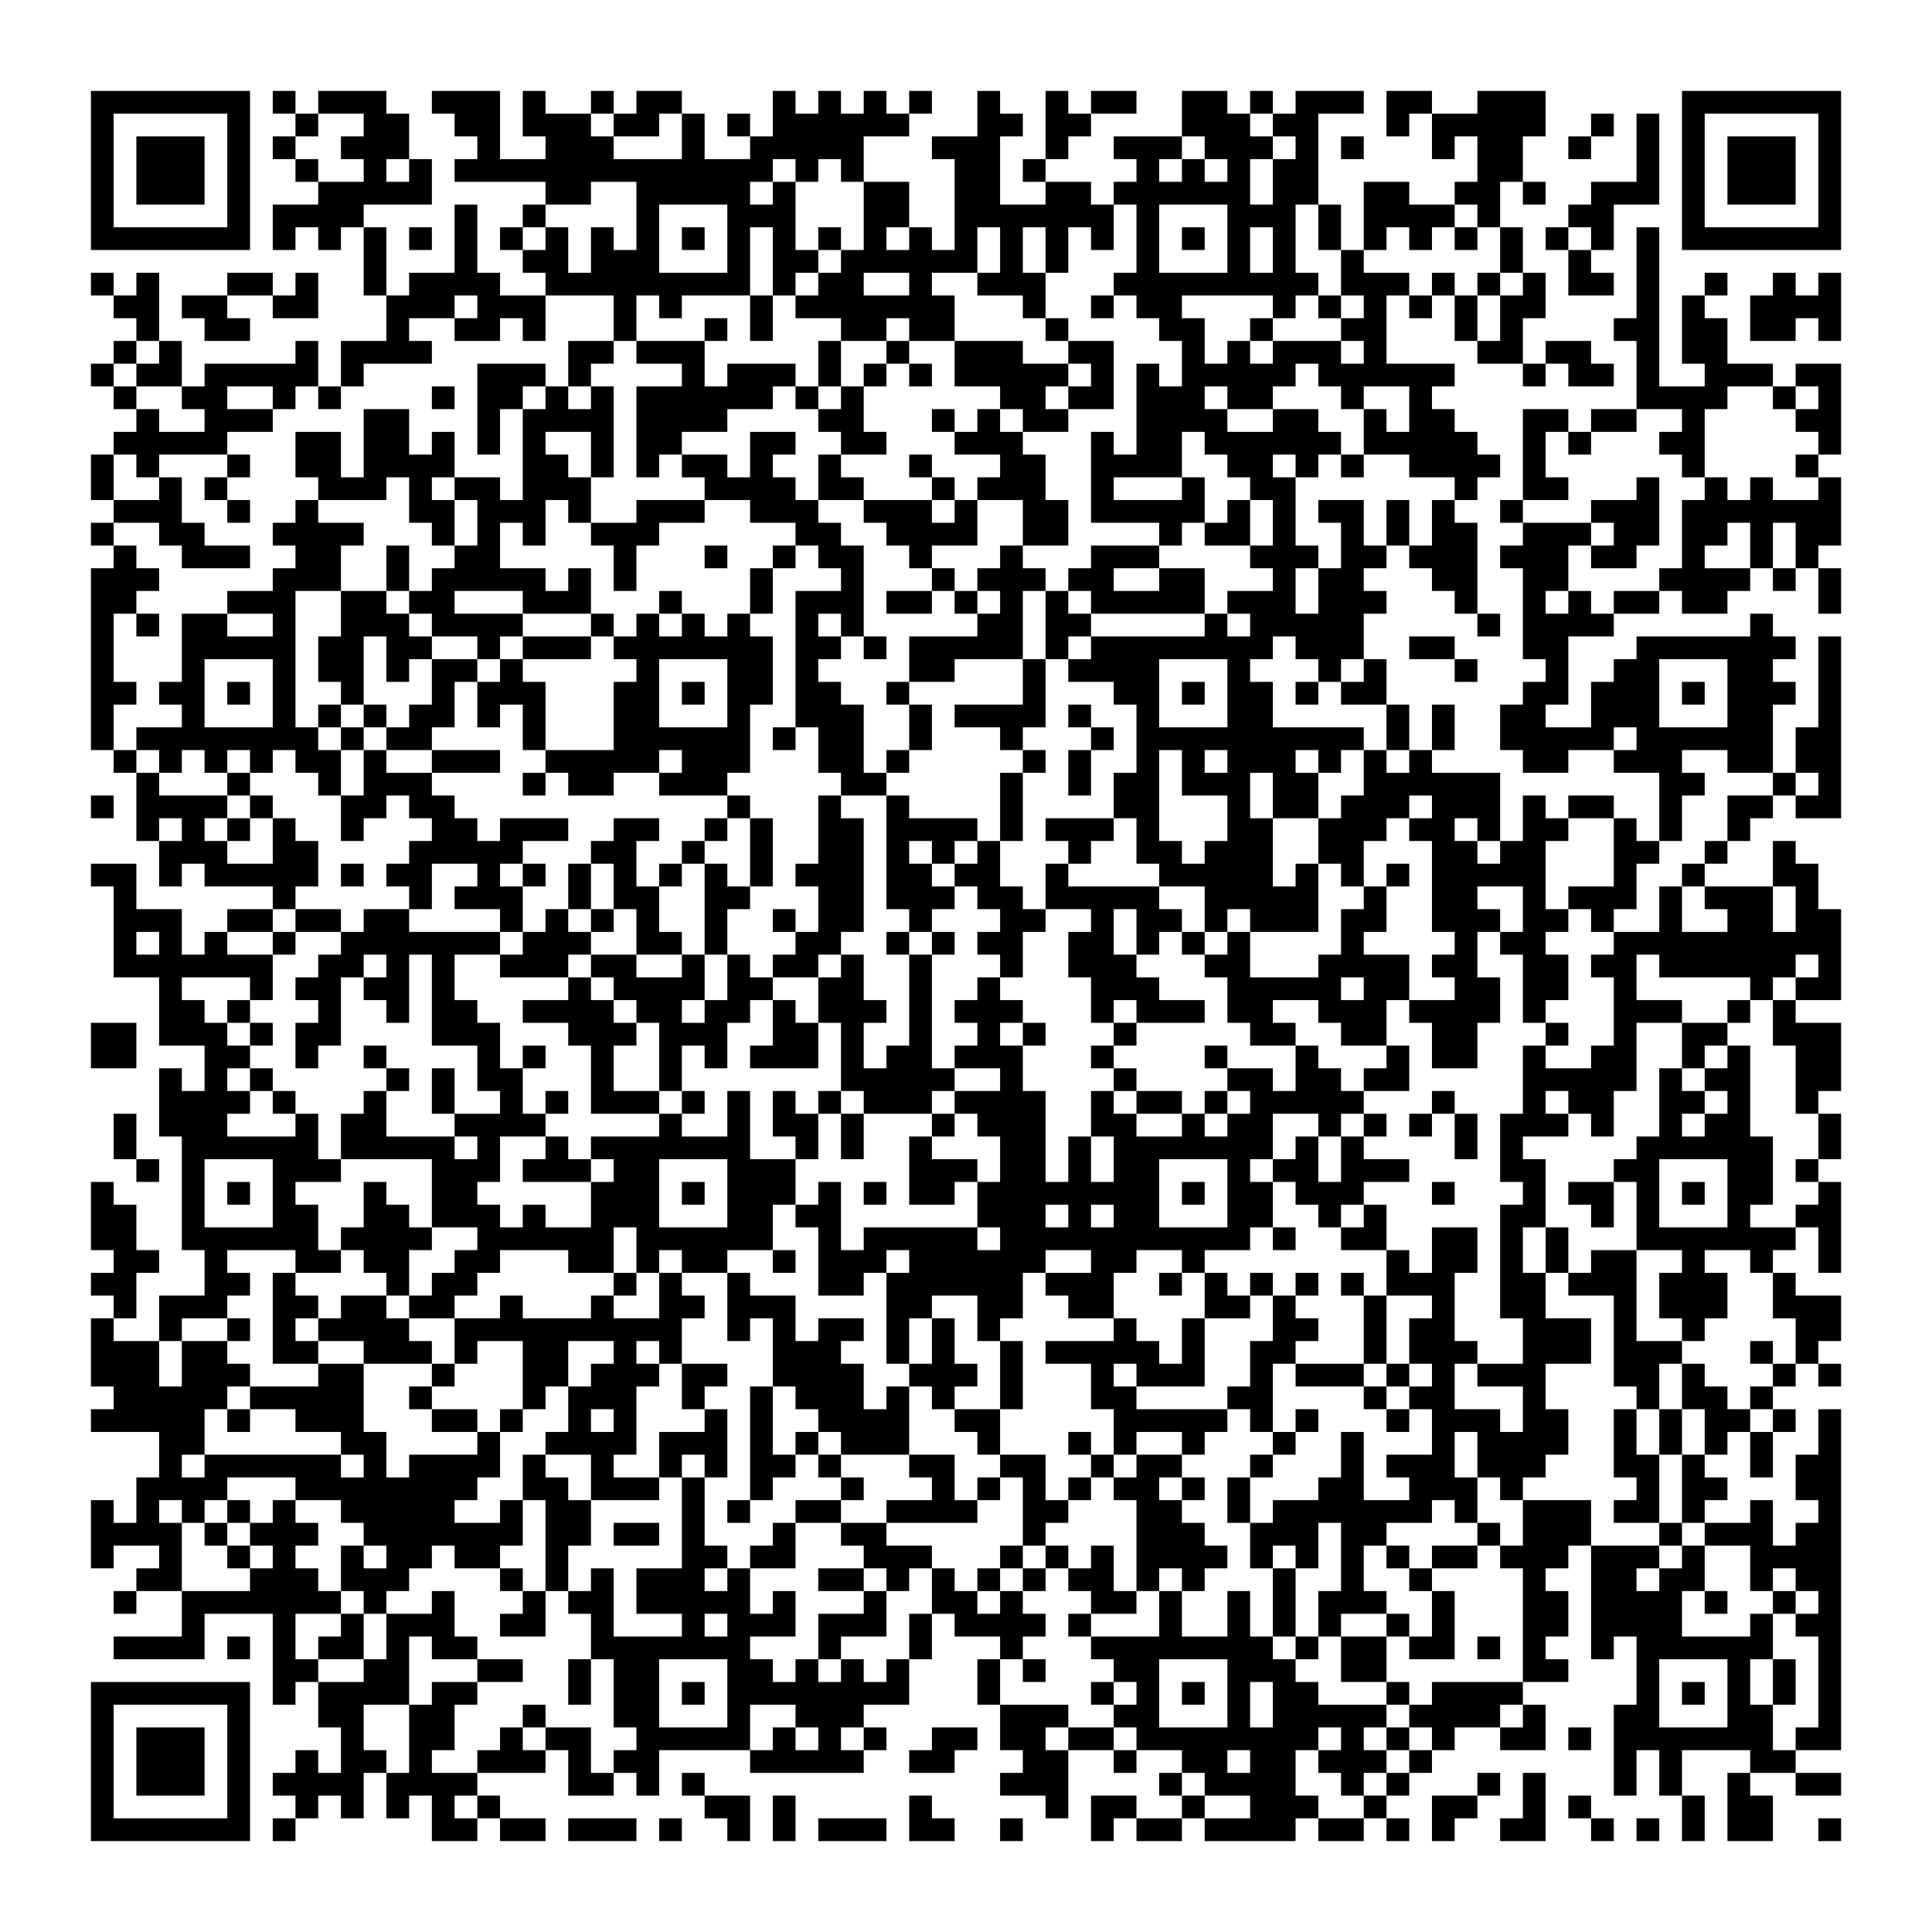
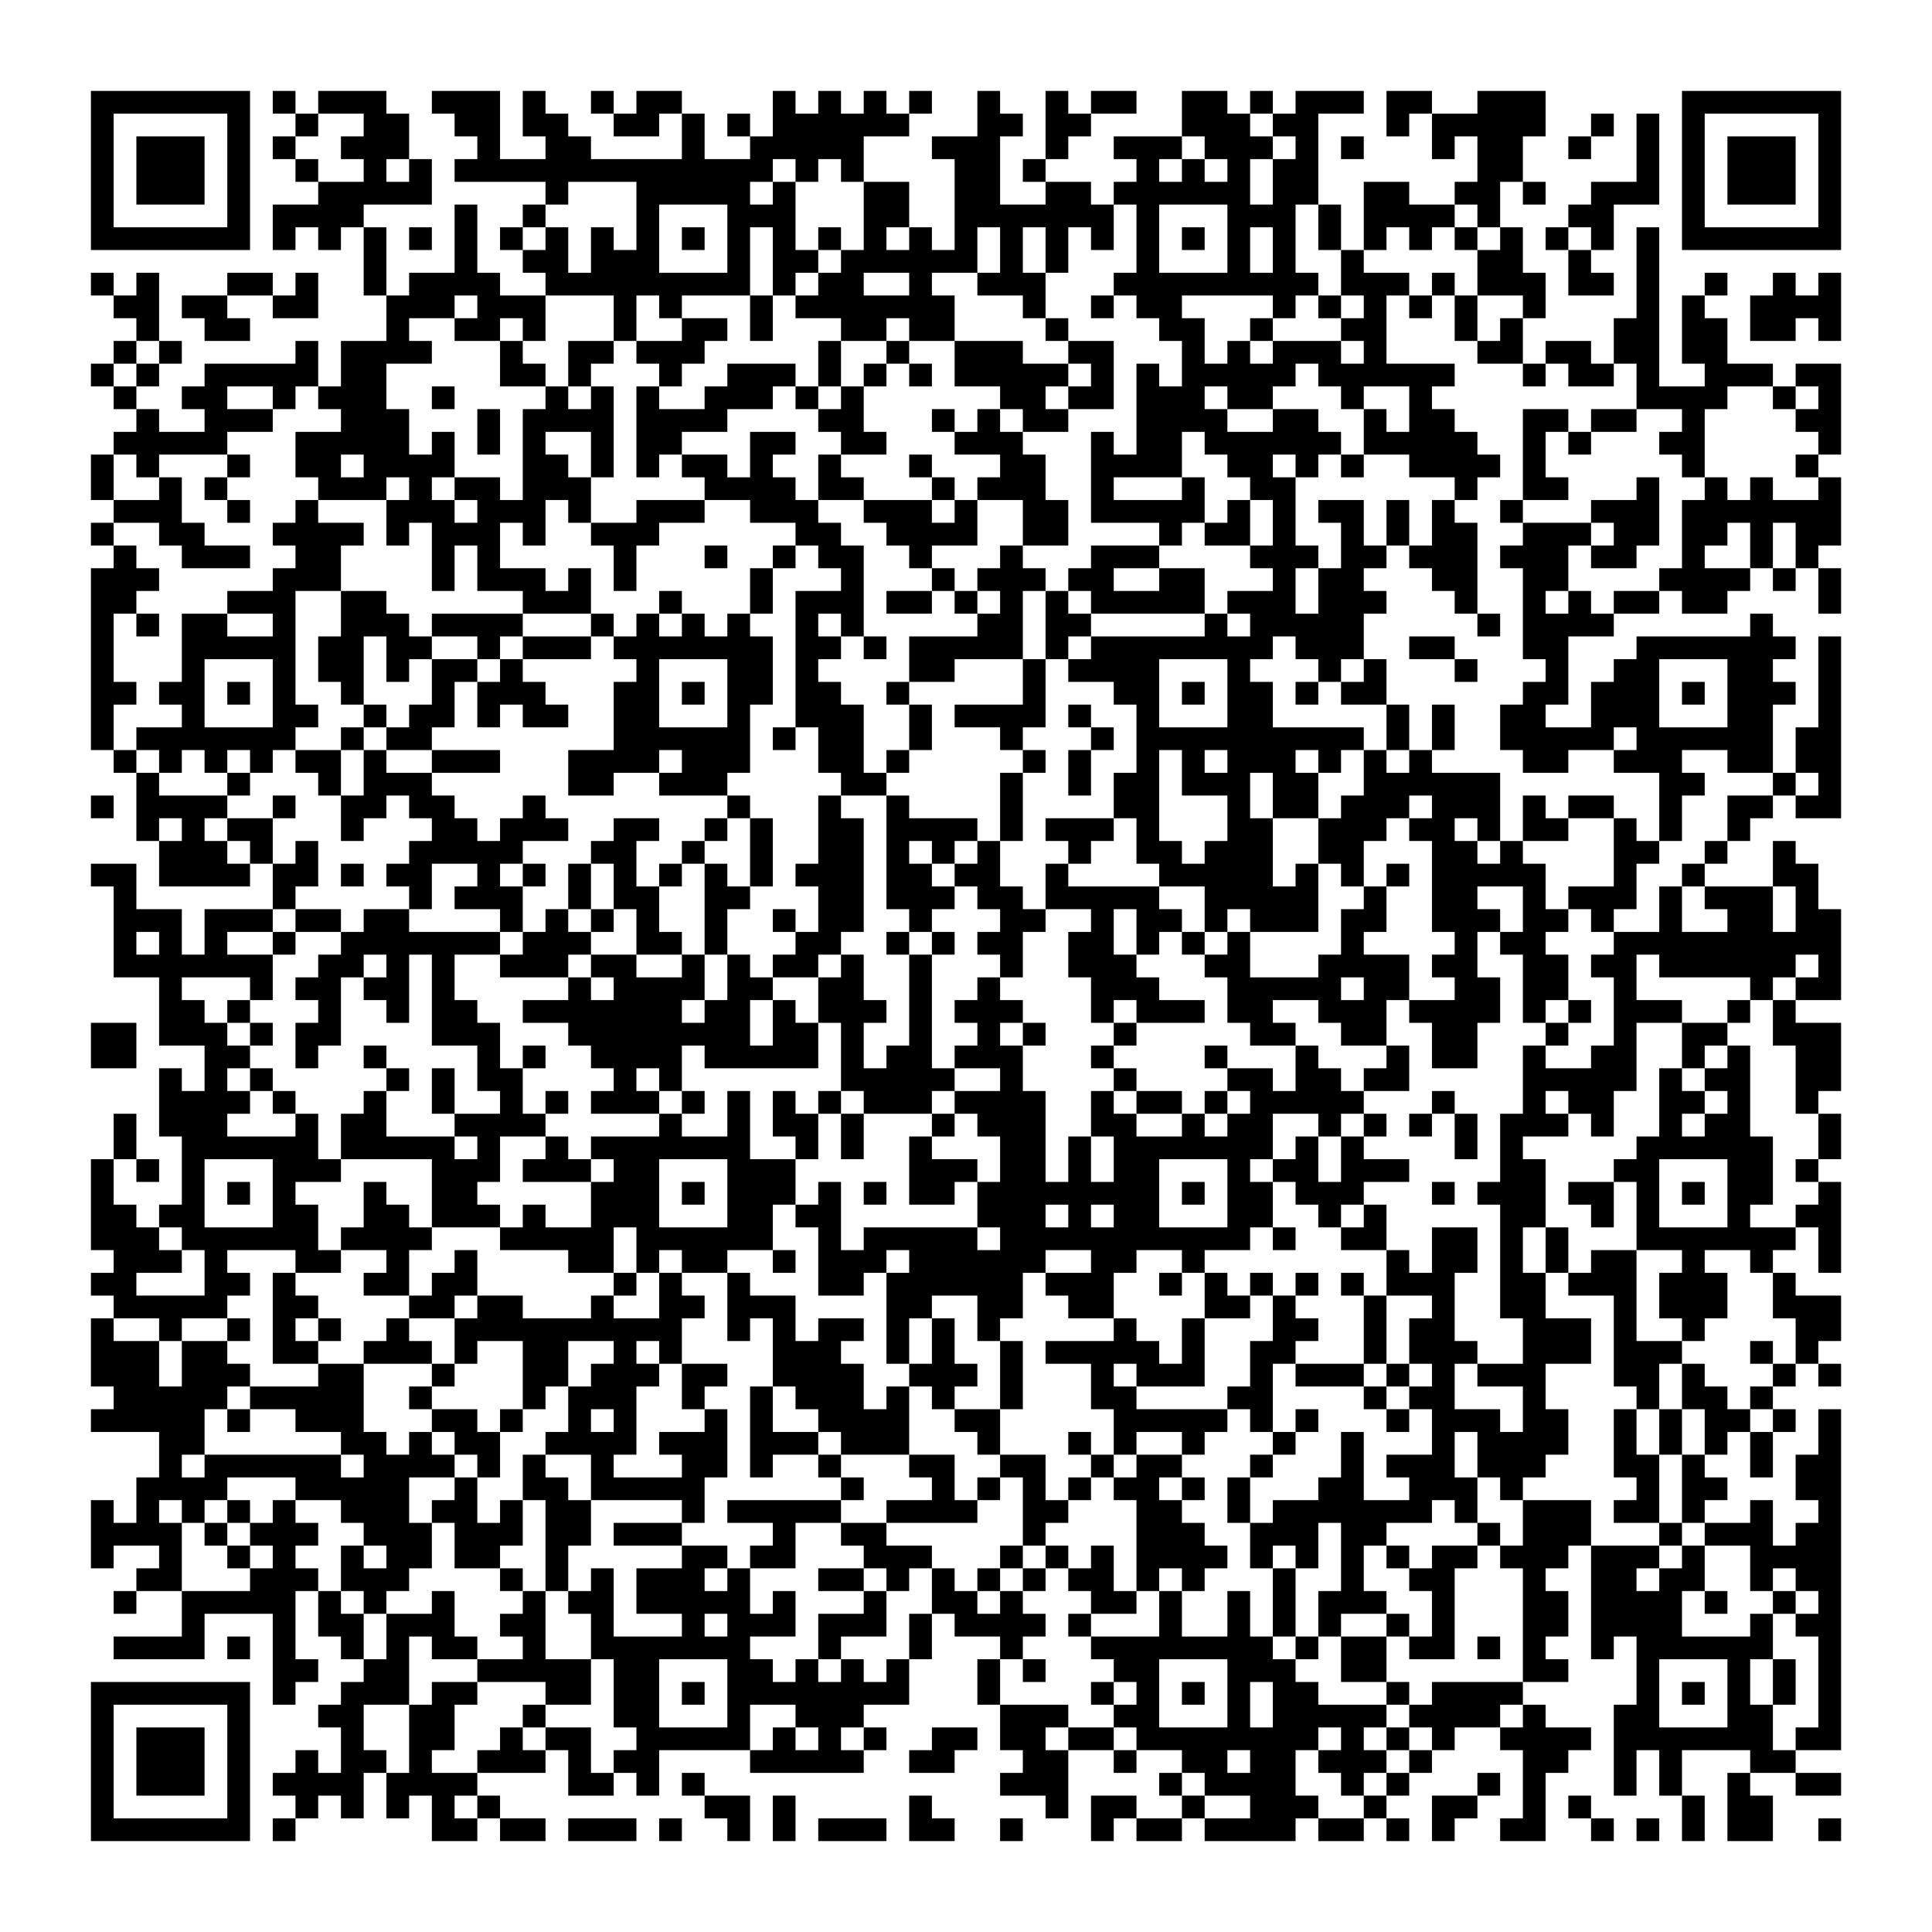
<svg xmlns="http://www.w3.org/2000/svg" width="850" height="850" class="segno">
  <g transform="scale(10)">
    <path fill="#fff" d="M0 0h85v85h-85z" />
-     <path class="qrline" stroke="#000" d="M4 4.5h7m1 0h1m1 0h3m2 0h3m1 0h1m2 0h1m1 0h2m4 0h1m1 0h1m1 0h1m1 0h1m2 0h1m2 0h1m1 0h2m2 0h2m1 0h1m1 0h3m1 0h2m2 0h3m6 0h7m-77 1h1m5 0h1m2 0h1m2 0h2m2 0h2m1 0h3m1 0h2m1 0h1m1 0h1m1 0h6m3 0h2m1 0h2m4 0h3m1 0h2m3 0h1m1 0h5m2 0h1m1 0h1m1 0h1m5 0h1m-77 1h1m1 0h3m1 0h1m1 0h1m2 0h3m3 0h1m2 0h3m3 0h1m2 0h5m3 0h3m2 0h1m2 0h3m1 0h3m1 0h1m1 0h1m3 0h1m1 0h2m2 0h1m2 0h1m1 0h1m1 0h3m1 0h1m-77 1h1m1 0h3m1 0h1m2 0h1m2 0h1m1 0h1m1 0h14m1 0h1m1 0h1m4 0h2m1 0h1m4 0h1m1 0h1m1 0h1m1 0h2m7 0h2m5 0h1m1 0h1m1 0h3m1 0h1m-77 1h1m1 0h3m1 0h1m3 0h5m5 0h2m2 0h5m1 0h1m3 0h2m2 0h2m2 0h2m1 0h6m1 0h2m2 0h2m2 0h2m1 0h1m2 0h3m1 0h1m1 0h3m1 0h1m-77 1h1m5 0h1m1 0h4m4 0h1m2 0h1m4 0h1m3 0h3m3 0h2m2 0h7m1 0h1m3 0h3m1 0h1m1 0h4m1 0h1m3 0h2m3 0h1m5 0h1m-77 1h7m1 0h1m1 0h1m1 0h1m1 0h1m1 0h1m1 0h1m1 0h1m1 0h1m1 0h1m1 0h1m1 0h1m1 0h1m1 0h1m1 0h1m1 0h1m1 0h1m1 0h1m1 0h1m1 0h1m1 0h1m1 0h1m1 0h1m1 0h1m1 0h1m1 0h1m1 0h1m1 0h1m1 0h1m1 0h1m1 0h1m1 0h1m1 0h7m-65 1h1m3 0h1m2 0h2m1 0h3m3 0h1m1 0h2m1 0h6m1 0h1m1 0h1m3 0h1m3 0h1m1 0h1m2 0h1m6 0h1m2 0h1m2 0h1m-69 1h1m1 0h1m3 0h2m1 0h1m2 0h1m1 0h4m2 0h9m1 0h1m1 0h2m2 0h1m2 0h3m3 0h9m1 0h3m1 0h1m1 0h1m1 0h1m1 0h2m1 0h1m2 0h1m2 0h1m1 0h1m-76 1h2m1 0h2m2 0h2m3 0h3m1 0h3m3 0h1m1 0h1m3 0h1m1 0h7m3 0h1m2 0h1m1 0h2m4 0h1m1 0h1m1 0h1m1 0h1m1 0h1m1 0h2m4 0h1m1 0h1m2 0h4m-75 1h1m2 0h2m6 0h1m2 0h2m1 0h1m3 0h1m3 0h1m1 0h1m3 0h2m1 0h2m4 0h1m4 0h2m2 0h1m3 0h2m3 0h1m1 0h1m4 0h2m1 0h2m1 0h2m1 0h1m-76 1h1m1 0h1m5 0h1m1 0h4m6 0h2m1 0h3m5 0h1m2 0h1m2 0h3m2 0h2m3 0h1m1 0h1m1 0h3m1 0h1m4 0h2m1 0h2m2 0h1m1 0h2m-72 1h1m1 0h2m1 0h5m1 0h1m5 0h3m1 0h1m4 0h1m1 0h3m1 0h1m1 0h1m1 0h1m1 0h5m1 0h1m1 0h1m1 0h5m1 0h6m3 0h1m1 0h2m1 0h1m2 0h3m1 0h2m-76 1h1m2 0h2m2 0h1m1 0h1m4 0h1m1 0h2m1 0h1m1 0h1m1 0h6m1 0h1m1 0h1m6 0h2m1 0h2m1 0h3m1 0h2m3 0h1m2 0h1m9 0h4m2 0h1m1 0h1m-75 1h1m2 0h3m4 0h2m3 0h1m1 0h4m1 0h4m4 0h2m3 0h1m1 0h1m1 0h2m3 0h4m2 0h2m2 0h1m1 0h2m3 0h2m1 0h2m2 0h1m4 0h2m-76 1h5m3 0h2m1 0h2m1 0h1m1 0h1m1 0h1m2 0h1m1 0h2m3 0h2m2 0h2m3 0h3m3 0h1m1 0h2m1 0h6m1 0h5m2 0h1m1 0h1m3 0h2m5 0h1m-77 1h1m1 0h1m3 0h1m2 0h2m1 0h4m3 0h2m1 0h1m1 0h1m1 0h2m1 0h1m2 0h1m3 0h1m3 0h2m2 0h4m2 0h2m1 0h1m1 0h1m2 0h4m1 0h1m6 0h1m4 0h1m-76 1h1m2 0h1m1 0h1m4 0h3m1 0h1m1 0h2m1 0h3m5 0h4m1 0h2m3 0h1m1 0h3m2 0h1m3 0h1m2 0h2m7 0h1m2 0h2m3 0h1m2 0h1m1 0h1m2 0h1m-76 1h3m2 0h1m2 0h1m4 0h2m1 0h3m1 0h1m2 0h3m2 0h3m2 0h3m1 0h1m2 0h2m1 0h5m1 0h1m1 0h1m1 0h2m1 0h1m1 0h1m2 0h1m3 0h3m1 0h7m-77 1h1m2 0h2m3 0h4m3 0h1m1 0h1m1 0h1m2 0h3m6 0h2m2 0h4m2 0h2m4 0h1m1 0h2m1 0h1m2 0h1m1 0h1m1 0h2m2 0h3m1 0h2m1 0h2m1 0h1m1 0h2m-76 1h1m2 0h3m2 0h2m2 0h1m2 0h2m5 0h1m3 0h1m2 0h1m1 0h2m2 0h1m3 0h1m3 0h3m4 0h3m1 0h2m1 0h3m1 0h3m1 0h2m2 0h1m2 0h1m1 0h1m-76 1h3m5 0h3m2 0h1m1 0h5m1 0h1m1 0h1m5 0h1m3 0h1m3 0h1m1 0h3m1 0h2m2 0h2m3 0h1m1 0h2m3 0h2m2 0h2m4 0h4m1 0h1m1 0h1m-77 1h2m4 0h3m2 0h2m1 0h2m3 0h3m3 0h1m3 0h1m1 0h3m1 0h2m1 0h1m1 0h1m1 0h1m1 0h5m1 0h3m1 0h3m3 0h1m2 0h1m1 0h1m1 0h2m1 0h2m4 0h1m-77 1h1m1 0h1m1 0h2m2 0h1m2 0h3m1 0h4m3 0h1m1 0h1m1 0h1m1 0h1m2 0h1m1 0h1m5 0h2m1 0h2m5 0h1m1 0h5m5 0h1m1 0h4m6 0h1m-74 1h1m3 0h5m1 0h2m1 0h2m2 0h1m1 0h3m1 0h7m1 0h2m1 0h1m1 0h5m1 0h1m1 0h8m1 0h3m2 0h2m3 0h2m3 0h7m1 0h1m-77 1h1m3 0h1m3 0h1m1 0h2m1 0h1m1 0h2m1 0h1m5 0h1m3 0h2m1 0h1m4 0h2m3 0h1m1 0h4m3 0h1m3 0h1m1 0h1m3 0h1m3 0h1m2 0h2m3 0h2m2 0h1m-77 1h2m1 0h2m1 0h1m1 0h1m2 0h1m3 0h1m1 0h3m3 0h2m1 0h1m1 0h2m1 0h2m2 0h1m5 0h1m3 0h2m1 0h1m1 0h2m1 0h1m1 0h2m6 0h2m1 0h3m1 0h1m1 0h3m1 0h1m-77 1h1m3 0h1m3 0h1m1 0h1m1 0h1m1 0h2m1 0h1m1 0h1m3 0h2m3 0h1m2 0h3m2 0h1m1 0h4m1 0h1m2 0h1m3 0h2m5 0h1m1 0h1m2 0h2m2 0h3m3 0h2m2 0h1m-77 1h1m1 0h8m1 0h1m1 0h2m4 0h1m3 0h6m1 0h1m1 0h2m2 0h1m3 0h1m3 0h1m1 0h10m1 0h1m1 0h1m2 0h5m1 0h6m1 0h2m-76 1h1m1 0h1m1 0h1m1 0h1m1 0h2m1 0h1m2 0h3m2 0h5m1 0h3m3 0h2m1 0h1m5 0h1m1 0h1m2 0h1m1 0h1m1 0h3m1 0h1m1 0h1m1 0h1m4 0h2m2 0h3m2 0h2m1 0h2m-75 1h1m3 0h1m3 0h1m1 0h3m4 0h1m1 0h2m2 0h3m5 0h2m5 0h1m2 0h1m1 0h2m1 0h3m1 0h2m2 0h6m7 0h2m3 0h1m1 0h1m-77 1h1m1 0h4m1 0h1m3 0h2m1 0h2m12 0h1m3 0h1m2 0h1m4 0h1m4 0h2m3 0h1m1 0h2m1 0h3m1 0h3m1 0h1m1 0h2m2 0h1m2 0h2m1 0h2m-75 1h1m1 0h1m1 0h1m1 0h1m2 0h1m3 0h2m1 0h3m2 0h2m2 0h1m1 0h1m2 0h2m1 0h4m1 0h1m1 0h3m1 0h1m3 0h2m2 0h3m1 0h2m1 0h1m1 0h2m2 0h1m1 0h1m2 0h1m-70 1h3m2 0h2m4 0h5m3 0h2m2 0h1m2 0h1m2 0h2m1 0h1m1 0h1m1 0h1m3 0h1m2 0h2m1 0h3m2 0h2m3 0h2m1 0h2m3 0h2m2 0h1m2 0h1m-75 1h2m1 0h1m1 0h5m1 0h1m1 0h2m2 0h1m1 0h1m1 0h1m1 0h1m1 0h1m1 0h1m1 0h1m1 0h3m1 0h2m1 0h2m2 0h1m4 0h5m1 0h1m1 0h1m1 0h1m1 0h5m3 0h1m2 0h1m3 0h2m-75 1h1m6 0h1m5 0h1m1 0h3m2 0h1m1 0h2m2 0h2m3 0h2m1 0h3m1 0h2m1 0h5m2 0h5m2 0h1m2 0h2m2 0h1m1 0h3m1 0h1m1 0h3m1 0h1m-75 1h3m2 0h2m1 0h2m1 0h2m4 0h1m1 0h1m1 0h1m1 0h1m2 0h1m2 0h1m1 0h2m2 0h1m3 0h2m2 0h1m1 0h2m1 0h1m1 0h3m1 0h2m2 0h3m1 0h2m1 0h1m2 0h1m2 0h2m1 0h2m-76 1h1m1 0h1m1 0h1m2 0h1m2 0h7m1 0h3m2 0h2m1 0h1m3 0h2m2 0h1m1 0h1m1 0h2m2 0h2m1 0h1m1 0h1m1 0h1m4 0h1m4 0h1m1 0h2m3 0h10m-76 1h7m2 0h2m1 0h1m1 0h1m2 0h3m1 0h2m2 0h1m1 0h1m1 0h2m1 0h1m2 0h1m3 0h1m2 0h3m3 0h2m3 0h4m1 0h2m2 0h2m1 0h2m1 0h6m1 0h1m-74 1h1m3 0h1m1 0h2m1 0h2m1 0h1m5 0h1m1 0h4m1 0h2m2 0h2m2 0h1m2 0h1m4 0h3m3 0h5m1 0h2m2 0h2m1 0h2m2 0h1m5 0h1m1 0h2m-74 1h2m1 0h1m3 0h1m2 0h1m1 0h2m2 0h4m1 0h2m1 0h2m1 0h1m1 0h3m1 0h1m1 0h3m3 0h1m1 0h3m1 0h2m2 0h3m1 0h4m1 0h1m3 0h3m2 0h1m1 0h1m-75 1h2m1 0h3m1 0h1m1 0h2m4 0h3m3 0h3m1 0h3m2 0h2m1 0h1m2 0h1m2 0h1m1 0h1m3 0h1m5 0h2m2 0h2m2 0h2m3 0h1m2 0h1m2 0h2m2 0h3m-77 1h2m3 0h2m2 0h1m2 0h1m4 0h1m1 0h1m2 0h1m2 0h1m1 0h1m1 0h3m1 0h1m1 0h2m1 0h3m3 0h1m4 0h1m3 0h1m3 0h1m1 0h2m2 0h1m2 0h2m2 0h1m1 0h1m2 0h2m-74 1h1m1 0h1m1 0h1m5 0h1m1 0h1m1 0h2m3 0h1m2 0h1m7 0h5m2 0h1m4 0h1m4 0h2m1 0h2m1 0h2m5 0h5m1 0h1m1 0h2m2 0h2m-74 1h4m1 0h1m3 0h1m2 0h1m2 0h1m1 0h1m1 0h3m1 0h1m1 0h1m1 0h1m1 0h1m1 0h3m1 0h4m2 0h1m1 0h2m1 0h1m1 0h5m3 0h1m3 0h1m1 0h2m2 0h2m1 0h1m2 0h1m-75 1h1m1 0h3m3 0h1m1 0h2m3 0h4m5 0h1m2 0h1m1 0h2m1 0h1m3 0h1m1 0h3m2 0h2m2 0h1m1 0h2m2 0h1m1 0h1m1 0h1m1 0h1m1 0h3m1 0h1m2 0h1m1 0h2m3 0h1m-76 1h1m2 0h6m1 0h5m1 0h1m2 0h1m1 0h7m2 0h1m1 0h1m2 0h1m3 0h2m1 0h1m1 0h7m1 0h1m1 0h1m4 0h1m1 0h1m5 0h6m2 0h1m-75 1h1m1 0h1m3 0h3m4 0h3m1 0h3m1 0h2m3 0h3m5 0h3m1 0h2m1 0h1m1 0h2m3 0h1m1 0h2m1 0h3m4 0h2m3 0h2m3 0h2m1 0h1m-76 1h1m3 0h1m1 0h1m1 0h1m3 0h1m2 0h2m5 0h3m1 0h1m1 0h3m1 0h1m1 0h1m1 0h2m1 0h8m1 0h1m1 0h2m1 0h3m3 0h1m3 0h1m1 0h2m1 0h1m1 0h1m1 0h2m2 0h1m-77 1h2m2 0h1m3 0h2m2 0h2m1 0h3m1 0h1m2 0h3m3 0h2m1 0h2m6 0h3m1 0h1m1 0h2m3 0h2m2 0h1m1 0h1m5 0h2m2 0h1m1 0h1m3 0h1m2 0h2m-77 1h2m2 0h6m1 0h4m2 0h6m1 0h6m2 0h1m1 0h5m1 0h11m1 0h1m2 0h2m2 0h2m1 0h1m1 0h1m3 0h7m1 0h1m-76 1h2m2 0h1m3 0h2m1 0h2m2 0h2m3 0h2m1 0h1m1 0h2m2 0h1m1 0h3m1 0h6m2 0h2m2 0h1m8 0h1m1 0h2m1 0h1m1 0h1m1 0h2m2 0h1m2 0h1m2 0h1m-77 1h2m3 0h2m1 0h1m4 0h1m1 0h2m6 0h1m1 0h1m2 0h1m3 0h2m1 0h6m1 0h3m2 0h1m1 0h1m1 0h1m1 0h1m1 0h1m1 0h3m2 0h2m1 0h3m1 0h3m2 0h1m-74 1h1m1 0h3m2 0h2m1 0h2m1 0h2m2 0h1m3 0h1m2 0h2m1 0h3m4 0h2m2 0h2m2 0h2m4 0h2m1 0h1m3 0h1m2 0h1m2 0h2m3 0h1m1 0h3m2 0h3m-77 1h1m2 0h1m2 0h1m1 0h1m1 0h4m2 0h10m2 0h1m1 0h1m1 0h2m1 0h1m1 0h1m1 0h1m5 0h1m2 0h1m3 0h2m2 0h1m1 0h2m3 0h3m1 0h1m2 0h1m4 0h2m-77 1h3m1 0h2m2 0h2m2 0h3m1 0h1m2 0h2m2 0h1m1 0h1m4 0h3m2 0h1m1 0h1m2 0h1m1 0h5m1 0h1m2 0h2m3 0h1m1 0h3m2 0h3m1 0h3m3 0h1m1 0h1m-76 1h3m1 0h3m3 0h2m3 0h1m3 0h2m1 0h3m1 0h2m2 0h4m2 0h3m1 0h1m3 0h1m1 0h3m2 0h1m1 0h3m1 0h1m1 0h1m1 0h3m3 0h2m1 0h1m3 0h1m1 0h1m-76 1h5m1 0h5m2 0h1m4 0h1m1 0h3m2 0h1m2 0h1m1 0h3m1 0h1m1 0h1m2 0h1m3 0h2m4 0h2m4 0h1m1 0h2m3 0h1m4 0h1m1 0h2m1 0h1m-74 1h5m1 0h1m2 0h3m3 0h2m1 0h1m2 0h1m1 0h1m3 0h1m1 0h1m2 0h4m2 0h2m5 0h5m1 0h1m1 0h1m3 0h1m1 0h3m1 0h2m2 0h1m1 0h1m1 0h2m1 0h1m1 0h1m-74 1h2m6 0h2m4 0h1m2 0h4m1 0h3m1 0h1m1 0h1m1 0h3m3 0h1m3 0h1m1 0h1m2 0h1m3 0h1m2 0h1m3 0h1m1 0h4m2 0h1m1 0h1m1 0h1m1 0h1m2 0h1m-74 1h1m1 0h6m1 0h1m1 0h4m1 0h1m2 0h1m2 0h1m1 0h1m1 0h2m1 0h1m3 0h2m2 0h2m2 0h1m1 0h2m3 0h1m3 0h1m1 0h3m1 0h3m3 0h2m1 0h1m2 0h1m1 0h2m-75 1h4m3 0h8m2 0h2m1 0h3m1 0h1m2 0h1m3 0h1m3 0h1m1 0h1m1 0h1m1 0h1m1 0h2m1 0h1m1 0h1m3 0h2m2 0h3m1 0h1m5 0h1m1 0h2m3 0h2m-77 1h1m1 0h1m1 0h1m1 0h1m1 0h1m2 0h5m2 0h1m1 0h2m4 0h1m1 0h1m2 0h2m2 0h4m2 0h2m3 0h2m2 0h1m1 0h7m1 0h1m2 0h3m1 0h2m1 0h1m2 0h1m2 0h1m-77 1h4m1 0h1m1 0h3m2 0h7m1 0h2m1 0h2m1 0h1m3 0h1m2 0h2m6 0h1m4 0h3m2 0h3m1 0h2m4 0h1m1 0h3m3 0h1m1 0h3m1 0h2m-77 1h1m2 0h1m2 0h1m1 0h1m2 0h1m1 0h2m1 0h2m2 0h1m5 0h2m1 0h2m3 0h3m3 0h1m1 0h1m1 0h1m1 0h4m1 0h1m1 0h1m1 0h1m1 0h1m1 0h2m1 0h3m1 0h3m1 0h1m2 0h4m-75 1h2m3 0h3m1 0h3m4 0h1m1 0h1m1 0h1m1 0h3m1 0h1m3 0h2m1 0h1m1 0h1m1 0h1m1 0h1m1 0h2m1 0h1m1 0h1m3 0h1m2 0h1m2 0h1m4 0h1m2 0h2m1 0h2m2 0h1m1 0h2m-76 1h1m2 0h7m1 0h1m2 0h1m3 0h1m1 0h2m1 0h5m1 0h1m3 0h1m2 0h2m1 0h1m3 0h2m1 0h1m2 0h1m1 0h1m1 0h3m2 0h1m3 0h2m1 0h4m1 0h1m2 0h1m1 0h1m-73 1h1m3 0h1m2 0h1m1 0h3m2 0h2m2 0h1m3 0h1m1 0h3m1 0h3m1 0h1m1 0h4m1 0h1m3 0h1m2 0h1m1 0h1m1 0h1m2 0h1m1 0h1m3 0h2m1 0h4m3 0h1m1 0h2m-76 1h4m1 0h1m1 0h1m1 0h2m1 0h1m1 0h2m5 0h7m3 0h1m3 0h1m3 0h1m3 0h8m1 0h1m1 0h2m1 0h2m1 0h1m1 0h1m2 0h1m1 0h6m2 0h1m-69 1h2m2 0h2m3 0h2m2 0h1m1 0h2m3 0h2m1 0h1m1 0h1m1 0h1m3 0h1m1 0h1m3 0h2m3 0h3m2 0h2m6 0h2m3 0h1m3 0h1m1 0h1m1 0h1m-77 1h7m1 0h1m1 0h4m1 0h2m4 0h1m1 0h2m1 0h1m1 0h8m3 0h1m4 0h1m1 0h1m1 0h1m1 0h1m1 0h2m3 0h1m1 0h4m5 0h1m1 0h1m1 0h1m1 0h1m1 0h1m-77 1h1m5 0h1m3 0h2m2 0h2m3 0h1m3 0h2m3 0h1m2 0h3m6 0h3m2 0h2m3 0h1m1 0h5m1 0h4m1 0h1m3 0h2m3 0h2m2 0h1m-77 1h1m1 0h3m1 0h1m4 0h1m2 0h2m2 0h1m1 0h2m2 0h5m1 0h1m1 0h1m1 0h1m2 0h2m1 0h2m1 0h2m1 0h8m1 0h1m1 0h1m1 0h1m2 0h2m1 0h1m1 0h7m1 0h2m-77 1h1m1 0h3m1 0h1m2 0h1m1 0h2m1 0h1m2 0h3m1 0h1m1 0h2m4 0h5m2 0h2m3 0h2m2 0h1m2 0h2m1 0h2m1 0h3m1 0h1m8 0h1m1 0h1m3 0h2m-75 1h1m1 0h3m1 0h1m1 0h4m1 0h4m4 0h2m1 0h1m1 0h1m13 0h3m4 0h1m1 0h4m2 0h1m1 0h1m3 0h1m1 0h1m3 0h1m1 0h1m2 0h1m2 0h2m-77 1h1m5 0h1m2 0h1m1 0h1m1 0h1m1 0h1m1 0h1m9 0h2m1 0h1m5 0h1m5 0h1m1 0h2m2 0h1m2 0h3m2 0h1m2 0h2m2 0h1m1 0h1m4 0h1m1 0h2m-74 1h7m1 0h1m6 0h2m1 0h2m1 0h3m1 0h1m2 0h1m1 0h1m1 0h3m1 0h2m2 0h1m3 0h1m1 0h2m1 0h4m1 0h2m1 0h1m1 0h1m2 0h2m2 0h1m1 0h1m1 0h1m1 0h2m2 0h1" />
+     <path class="qrline" stroke="#000" d="M4 4.5h7m1 0h1m1 0h3m2 0h3m1 0h1m2 0h1m1 0h2m4 0h1m1 0h1m1 0h1m1 0h1m2 0h1m2 0h1m1 0h2m2 0h2m1 0h1m1 0h3m1 0h2m2 0h3m6 0h7m-77 1h1m5 0h1m2 0h1m2 0h2m2 0h2m1 0h2m2 0h2m1 0h1m1 0h1m1 0h6m3 0h2m1 0h2m4 0h3m1 0h2m3 0h1m1 0h5m2 0h1m1 0h1m1 0h1m5 0h1m-77 1h1m1 0h3m1 0h1m1 0h1m2 0h3m3 0h1m2 0h2m4 0h1m2 0h5m3 0h3m2 0h1m2 0h3m1 0h3m1 0h1m1 0h1m3 0h1m1 0h2m2 0h1m2 0h1m1 0h1m1 0h3m1 0h1m-77 1h1m1 0h3m1 0h1m2 0h1m2 0h1m1 0h1m1 0h14m1 0h1m1 0h1m4 0h2m1 0h1m4 0h1m1 0h1m1 0h1m1 0h2m7 0h2m5 0h1m1 0h1m1 0h3m1 0h1m-77 1h1m1 0h3m1 0h1m3 0h5m5 0h1m3 0h5m1 0h1m3 0h2m2 0h2m2 0h2m1 0h6m1 0h2m2 0h2m2 0h2m1 0h1m2 0h3m1 0h1m1 0h3m1 0h1m-77 1h1m5 0h1m1 0h4m4 0h1m2 0h1m4 0h1m3 0h3m3 0h2m2 0h7m1 0h1m3 0h3m1 0h1m1 0h4m1 0h1m3 0h2m3 0h1m5 0h1m-77 1h7m1 0h1m1 0h1m1 0h1m1 0h1m1 0h1m1 0h1m1 0h1m1 0h1m1 0h1m1 0h1m1 0h1m1 0h1m1 0h1m1 0h1m1 0h1m1 0h1m1 0h1m1 0h1m1 0h1m1 0h1m1 0h1m1 0h1m1 0h1m1 0h1m1 0h1m1 0h1m1 0h1m1 0h1m1 0h1m1 0h1m1 0h1m1 0h7m-65 1h1m3 0h1m2 0h2m1 0h3m3 0h1m1 0h2m1 0h6m1 0h1m1 0h1m3 0h1m3 0h1m1 0h1m2 0h1m5 0h2m2 0h1m2 0h1m-69 1h1m1 0h1m3 0h2m1 0h1m2 0h1m1 0h4m2 0h9m1 0h1m1 0h2m2 0h1m2 0h3m3 0h9m1 0h3m1 0h1m1 0h3m1 0h2m1 0h1m2 0h1m2 0h1m1 0h1m-76 1h2m1 0h2m2 0h2m3 0h3m1 0h3m3 0h1m1 0h1m3 0h1m1 0h7m3 0h1m2 0h1m1 0h2m4 0h1m1 0h1m1 0h1m1 0h1m1 0h1m2 0h1m4 0h1m1 0h1m2 0h4m-75 1h1m2 0h2m6 0h1m2 0h2m1 0h1m3 0h1m2 0h2m1 0h1m3 0h2m1 0h2m4 0h1m4 0h2m2 0h1m3 0h2m3 0h1m1 0h1m4 0h2m1 0h2m1 0h2m1 0h1m-76 1h1m1 0h1m5 0h1m1 0h4m3 0h1m2 0h2m1 0h3m5 0h1m2 0h1m2 0h3m2 0h2m3 0h1m1 0h1m1 0h3m1 0h1m4 0h2m1 0h2m1 0h2m1 0h2m-72 1h1m1 0h1m2 0h5m1 0h2m5 0h2m1 0h1m3 0h1m2 0h3m1 0h1m1 0h1m1 0h1m1 0h5m1 0h1m1 0h1m1 0h5m1 0h6m3 0h1m1 0h2m1 0h1m2 0h3m1 0h2m-76 1h1m2 0h2m2 0h1m1 0h3m2 0h1m4 0h1m1 0h1m1 0h1m2 0h3m1 0h1m1 0h1m6 0h2m1 0h2m1 0h3m1 0h2m3 0h1m2 0h1m9 0h4m2 0h1m1 0h1m-75 1h1m2 0h3m3 0h3m3 0h1m1 0h4m1 0h4m4 0h2m3 0h1m1 0h1m1 0h2m3 0h4m2 0h2m2 0h1m1 0h2m3 0h2m1 0h2m2 0h1m4 0h2m-76 1h5m3 0h5m1 0h1m1 0h1m1 0h1m2 0h1m1 0h2m3 0h2m2 0h2m3 0h3m3 0h1m1 0h2m1 0h6m1 0h5m2 0h1m1 0h1m3 0h2m5 0h1m-77 1h1m1 0h1m3 0h1m2 0h2m1 0h4m3 0h2m1 0h1m1 0h1m1 0h2m1 0h1m2 0h1m3 0h1m3 0h2m2 0h4m2 0h2m1 0h1m1 0h1m2 0h4m1 0h1m6 0h1m4 0h1m-76 1h1m2 0h1m1 0h1m4 0h3m1 0h1m1 0h2m1 0h3m5 0h4m1 0h2m3 0h1m1 0h3m2 0h1m3 0h1m2 0h2m7 0h1m2 0h2m3 0h1m2 0h1m1 0h1m2 0h1m-76 1h3m2 0h1m2 0h1m3 0h3m1 0h3m1 0h1m2 0h3m2 0h3m2 0h3m1 0h1m2 0h2m1 0h5m1 0h1m1 0h1m1 0h2m1 0h1m1 0h1m2 0h1m3 0h3m1 0h7m-77 1h1m2 0h2m3 0h4m1 0h1m1 0h3m1 0h1m2 0h3m6 0h2m2 0h4m2 0h2m4 0h1m1 0h2m1 0h1m2 0h1m1 0h1m1 0h2m2 0h3m1 0h2m1 0h2m1 0h1m1 0h2m-76 1h1m2 0h3m2 0h2m4 0h1m1 0h1m5 0h1m3 0h1m2 0h1m1 0h2m2 0h1m3 0h1m3 0h3m4 0h3m1 0h2m1 0h3m1 0h3m1 0h2m2 0h1m2 0h1m1 0h1m-76 1h3m5 0h3m4 0h1m1 0h3m1 0h1m1 0h1m5 0h1m3 0h1m3 0h1m1 0h3m1 0h2m2 0h2m3 0h1m1 0h2m3 0h2m2 0h2m4 0h4m1 0h1m1 0h1m-77 1h2m4 0h3m2 0h2m6 0h3m3 0h1m3 0h1m1 0h3m1 0h2m1 0h1m1 0h1m1 0h1m1 0h5m1 0h3m1 0h3m3 0h1m2 0h1m1 0h1m1 0h2m1 0h2m4 0h1m-77 1h1m1 0h1m1 0h2m2 0h1m2 0h3m1 0h4m3 0h1m1 0h1m1 0h1m1 0h1m2 0h1m1 0h1m5 0h2m1 0h2m5 0h1m1 0h5m5 0h1m1 0h4m6 0h1m-74 1h1m3 0h5m1 0h2m1 0h2m2 0h1m1 0h3m1 0h7m1 0h2m1 0h1m1 0h5m1 0h1m1 0h8m1 0h3m2 0h2m3 0h2m3 0h7m1 0h1m-77 1h1m3 0h1m3 0h1m1 0h2m1 0h1m1 0h2m1 0h1m5 0h1m3 0h2m1 0h1m4 0h2m3 0h1m1 0h4m3 0h1m3 0h1m1 0h1m3 0h1m3 0h1m2 0h2m3 0h2m2 0h1m-77 1h2m1 0h2m1 0h1m1 0h1m2 0h1m3 0h1m1 0h3m3 0h2m1 0h1m1 0h2m1 0h2m2 0h1m5 0h1m3 0h2m1 0h1m1 0h2m1 0h1m1 0h2m6 0h2m1 0h3m1 0h1m1 0h3m1 0h1m-77 1h1m3 0h1m3 0h2m2 0h1m1 0h2m1 0h1m1 0h2m2 0h2m3 0h1m2 0h3m2 0h1m1 0h4m1 0h1m2 0h1m3 0h2m5 0h1m1 0h1m2 0h2m2 0h3m3 0h2m2 0h1m-77 1h1m1 0h7m2 0h1m1 0h2m8 0h6m1 0h1m1 0h2m2 0h1m3 0h1m3 0h1m1 0h10m1 0h1m1 0h1m2 0h5m1 0h6m1 0h2m-76 1h1m1 0h1m1 0h1m1 0h1m1 0h2m1 0h1m2 0h3m3 0h4m1 0h3m3 0h2m1 0h1m5 0h1m1 0h1m2 0h1m1 0h1m1 0h3m1 0h1m1 0h1m1 0h1m4 0h2m2 0h3m2 0h2m1 0h2m-75 1h1m3 0h1m3 0h1m1 0h3m6 0h2m2 0h3m5 0h2m5 0h1m2 0h1m1 0h2m1 0h3m1 0h2m2 0h6m7 0h2m3 0h1m1 0h1m-77 1h1m1 0h4m2 0h1m2 0h2m1 0h2m3 0h1m8 0h1m3 0h1m2 0h1m4 0h1m4 0h2m3 0h1m1 0h2m1 0h3m1 0h3m1 0h1m1 0h2m2 0h1m2 0h2m1 0h2m-75 1h1m1 0h1m1 0h2m3 0h1m3 0h2m1 0h3m2 0h2m2 0h1m1 0h1m2 0h2m1 0h4m1 0h1m1 0h3m1 0h1m3 0h2m2 0h3m1 0h2m1 0h1m1 0h2m2 0h1m1 0h1m2 0h1m-70 1h3m1 0h1m1 0h1m4 0h5m3 0h2m2 0h1m2 0h1m2 0h2m1 0h1m1 0h1m1 0h1m3 0h1m2 0h2m1 0h3m2 0h2m3 0h2m1 0h1m4 0h2m2 0h1m2 0h1m-75 1h2m1 0h4m1 0h2m1 0h1m1 0h2m2 0h1m1 0h1m1 0h1m1 0h1m1 0h1m1 0h1m1 0h1m1 0h3m1 0h2m1 0h2m2 0h1m4 0h5m1 0h1m1 0h1m1 0h1m1 0h5m3 0h1m2 0h1m3 0h2m-75 1h1m6 0h1m5 0h1m1 0h3m2 0h1m1 0h2m2 0h2m3 0h2m1 0h3m1 0h2m1 0h5m2 0h5m2 0h1m2 0h2m2 0h1m1 0h3m1 0h1m1 0h3m1 0h1m-75 1h3m1 0h3m1 0h2m1 0h2m4 0h1m1 0h1m1 0h1m1 0h1m2 0h1m2 0h1m1 0h2m2 0h1m3 0h2m2 0h1m1 0h2m1 0h1m1 0h3m1 0h2m2 0h3m1 0h2m1 0h1m2 0h1m2 0h2m1 0h2m-76 1h1m1 0h1m1 0h1m2 0h1m2 0h7m1 0h3m2 0h2m1 0h1m3 0h2m2 0h1m1 0h1m1 0h2m2 0h2m1 0h1m1 0h1m1 0h1m4 0h1m4 0h1m1 0h2m3 0h10m-76 1h7m2 0h2m1 0h1m1 0h1m2 0h3m1 0h2m2 0h1m1 0h1m1 0h2m1 0h1m2 0h1m3 0h1m2 0h3m3 0h2m3 0h4m1 0h2m2 0h2m1 0h2m1 0h6m1 0h1m-74 1h1m3 0h1m1 0h2m1 0h2m1 0h1m5 0h1m1 0h4m1 0h2m2 0h2m2 0h1m2 0h1m4 0h3m3 0h5m1 0h2m2 0h2m1 0h2m2 0h1m5 0h1m1 0h2m-74 1h2m1 0h1m3 0h1m2 0h1m1 0h2m2 0h7m1 0h2m1 0h1m1 0h3m1 0h1m1 0h3m3 0h1m1 0h3m1 0h2m2 0h3m1 0h4m1 0h1m1 0h1m1 0h3m2 0h1m1 0h1m-75 1h2m1 0h3m1 0h1m1 0h2m4 0h3m3 0h8m1 0h2m1 0h1m2 0h1m2 0h1m1 0h1m3 0h1m5 0h2m2 0h2m2 0h2m3 0h1m2 0h1m2 0h2m2 0h3m-77 1h2m3 0h2m2 0h1m2 0h1m4 0h1m1 0h1m2 0h4m1 0h5m1 0h1m1 0h2m1 0h3m3 0h1m4 0h1m3 0h1m3 0h1m1 0h2m2 0h1m2 0h2m2 0h1m1 0h1m2 0h2m-74 1h1m1 0h1m1 0h1m5 0h1m1 0h1m1 0h2m4 0h1m1 0h1m7 0h5m2 0h1m4 0h1m4 0h2m1 0h2m1 0h2m5 0h5m1 0h1m1 0h2m2 0h2m-74 1h4m1 0h1m3 0h1m2 0h1m2 0h1m1 0h1m1 0h3m1 0h1m1 0h1m1 0h1m1 0h1m1 0h3m1 0h4m2 0h1m1 0h2m1 0h1m1 0h5m3 0h1m3 0h1m1 0h2m2 0h2m1 0h1m2 0h1m-75 1h1m1 0h3m3 0h1m1 0h2m3 0h4m5 0h1m2 0h1m1 0h2m1 0h1m3 0h1m1 0h3m2 0h2m2 0h1m1 0h2m2 0h1m1 0h1m1 0h1m1 0h1m1 0h3m1 0h1m2 0h1m1 0h2m3 0h1m-76 1h1m2 0h6m1 0h5m1 0h1m2 0h1m1 0h7m2 0h1m1 0h1m2 0h1m3 0h2m1 0h1m1 0h7m1 0h1m1 0h1m4 0h1m1 0h1m5 0h6m2 0h1m-77 1h1m1 0h1m1 0h1m3 0h3m4 0h3m1 0h3m1 0h2m3 0h3m5 0h3m1 0h2m1 0h1m1 0h2m3 0h1m1 0h2m1 0h3m4 0h2m3 0h2m3 0h2m1 0h1m-76 1h1m3 0h1m1 0h1m1 0h1m3 0h1m2 0h2m5 0h3m1 0h1m1 0h3m1 0h1m1 0h1m1 0h2m1 0h8m1 0h1m1 0h2m1 0h3m3 0h1m1 0h3m1 0h2m1 0h1m1 0h1m1 0h2m2 0h1m-77 1h2m1 0h2m3 0h2m2 0h2m1 0h3m1 0h1m2 0h3m3 0h2m1 0h2m6 0h3m1 0h1m1 0h2m3 0h2m2 0h1m1 0h1m5 0h2m2 0h1m1 0h1m3 0h1m2 0h2m-77 1h3m1 0h6m1 0h4m3 0h5m1 0h6m2 0h1m1 0h5m1 0h11m1 0h1m2 0h2m2 0h2m1 0h1m1 0h1m3 0h7m1 0h1m-76 1h3m1 0h1m3 0h2m2 0h1m2 0h1m4 0h2m1 0h1m1 0h2m2 0h1m1 0h3m1 0h6m2 0h2m2 0h1m8 0h1m1 0h2m1 0h1m1 0h1m1 0h2m2 0h1m2 0h1m2 0h1m-77 1h2m3 0h2m1 0h1m3 0h2m1 0h2m6 0h1m1 0h1m2 0h1m3 0h2m1 0h6m1 0h3m2 0h1m1 0h1m1 0h1m1 0h1m1 0h1m1 0h3m2 0h2m1 0h3m1 0h3m2 0h1m-74 1h5m2 0h2m4 0h2m1 0h2m3 0h1m2 0h2m1 0h3m4 0h2m2 0h2m2 0h2m4 0h2m1 0h1m3 0h1m2 0h1m2 0h2m3 0h1m1 0h3m2 0h3m-77 1h1m2 0h1m2 0h1m1 0h1m1 0h1m2 0h1m2 0h10m2 0h1m1 0h1m1 0h2m1 0h1m1 0h1m1 0h1m5 0h1m2 0h1m3 0h2m2 0h1m1 0h2m3 0h3m1 0h1m2 0h1m4 0h2m-77 1h3m1 0h2m2 0h2m2 0h3m1 0h1m2 0h2m2 0h1m1 0h1m4 0h3m2 0h1m1 0h1m2 0h1m1 0h5m1 0h1m2 0h2m3 0h1m1 0h3m2 0h3m1 0h3m3 0h1m1 0h1m-76 1h3m1 0h3m3 0h2m3 0h1m3 0h2m1 0h3m1 0h2m2 0h4m2 0h3m1 0h1m3 0h1m1 0h3m2 0h1m1 0h3m1 0h1m1 0h1m1 0h3m3 0h2m1 0h1m3 0h1m1 0h1m-76 1h5m1 0h5m2 0h1m4 0h1m1 0h3m2 0h1m2 0h1m1 0h3m1 0h1m1 0h1m2 0h1m3 0h2m4 0h2m4 0h1m1 0h2m3 0h1m4 0h1m1 0h2m1 0h1m-74 1h5m1 0h1m2 0h3m3 0h2m1 0h1m2 0h1m1 0h1m3 0h1m1 0h1m2 0h4m2 0h2m5 0h5m1 0h1m1 0h1m3 0h1m1 0h3m1 0h2m2 0h1m1 0h1m1 0h2m1 0h1m1 0h1m-74 1h2m6 0h2m1 0h1m1 0h2m2 0h4m1 0h3m1 0h3m1 0h3m3 0h1m3 0h1m1 0h1m2 0h1m3 0h1m2 0h1m3 0h1m1 0h4m2 0h1m1 0h1m1 0h1m1 0h1m2 0h1m-74 1h1m1 0h6m1 0h4m1 0h1m1 0h1m2 0h1m3 0h2m1 0h1m2 0h1m3 0h2m2 0h2m2 0h1m1 0h2m3 0h1m3 0h1m1 0h3m1 0h3m3 0h2m1 0h1m2 0h1m1 0h2m-75 1h4m3 0h5m2 0h1m2 0h2m1 0h5m6 0h1m3 0h1m1 0h1m1 0h1m1 0h1m1 0h2m1 0h1m1 0h1m3 0h2m2 0h3m1 0h1m5 0h1m1 0h2m3 0h2m-77 1h1m1 0h1m1 0h1m1 0h1m1 0h1m2 0h3m1 0h2m1 0h1m1 0h2m4 0h1m1 0h5m2 0h4m2 0h2m3 0h2m2 0h1m1 0h7m1 0h1m2 0h3m1 0h2m1 0h1m2 0h1m2 0h1m-77 1h4m1 0h1m1 0h3m2 0h3m1 0h3m1 0h2m1 0h3m4 0h1m2 0h2m6 0h1m4 0h3m2 0h3m1 0h2m4 0h1m1 0h3m3 0h1m1 0h3m1 0h2m-77 1h1m2 0h1m2 0h1m1 0h1m2 0h1m1 0h2m1 0h2m2 0h1m5 0h2m1 0h2m3 0h3m3 0h1m1 0h1m1 0h1m1 0h4m1 0h1m1 0h1m1 0h1m1 0h1m1 0h2m1 0h3m1 0h3m1 0h1m2 0h4m-75 1h2m3 0h3m1 0h3m4 0h1m1 0h1m1 0h1m1 0h3m1 0h1m3 0h2m1 0h1m1 0h1m1 0h1m1 0h1m1 0h2m1 0h1m1 0h1m3 0h1m2 0h1m2 0h2m3 0h1m2 0h2m1 0h2m2 0h1m1 0h2m-76 1h1m2 0h5m1 0h1m1 0h1m2 0h1m3 0h1m1 0h2m1 0h5m1 0h1m3 0h1m2 0h2m1 0h1m3 0h2m1 0h1m2 0h1m1 0h1m1 0h3m2 0h1m3 0h2m1 0h4m1 0h1m2 0h1m1 0h1m-73 1h1m3 0h1m1 0h2m1 0h3m2 0h2m2 0h1m3 0h1m1 0h3m1 0h3m1 0h1m1 0h4m1 0h1m3 0h1m2 0h1m1 0h1m1 0h1m2 0h1m1 0h1m3 0h2m1 0h4m3 0h1m1 0h2m-76 1h4m1 0h1m1 0h1m2 0h1m1 0h1m1 0h2m2 0h1m2 0h7m3 0h1m3 0h1m3 0h1m3 0h8m1 0h1m1 0h2m1 0h2m1 0h1m1 0h1m2 0h1m1 0h6m2 0h1m-69 1h2m2 0h2m3 0h5m1 0h2m3 0h2m1 0h1m1 0h1m1 0h1m3 0h1m1 0h1m3 0h2m3 0h3m2 0h2m6 0h2m3 0h1m3 0h1m1 0h1m1 0h1m-77 1h7m1 0h1m2 0h3m1 0h2m3 0h2m1 0h2m1 0h1m1 0h8m3 0h1m4 0h1m1 0h1m1 0h1m1 0h1m1 0h2m3 0h1m1 0h4m5 0h1m1 0h1m1 0h1m1 0h1m1 0h1m-77 1h1m5 0h1m3 0h2m2 0h2m3 0h1m3 0h2m3 0h1m2 0h3m6 0h3m2 0h2m3 0h1m1 0h5m1 0h4m1 0h1m3 0h2m3 0h2m2 0h1m-77 1h1m1 0h3m1 0h1m4 0h1m2 0h2m2 0h1m1 0h2m2 0h5m1 0h1m1 0h1m1 0h1m2 0h2m1 0h2m1 0h2m1 0h8m1 0h1m1 0h1m1 0h1m2 0h4m1 0h7m1 0h2m-77 1h1m1 0h3m1 0h1m2 0h1m1 0h2m1 0h1m2 0h3m1 0h1m1 0h2m4 0h5m2 0h2m3 0h2m2 0h1m2 0h2m1 0h2m1 0h3m1 0h1m4 0h2m2 0h1m1 0h1m3 0h2m-75 1h1m1 0h3m1 0h1m1 0h4m1 0h4m4 0h2m1 0h1m1 0h1m13 0h3m4 0h1m1 0h4m2 0h1m1 0h1m3 0h1m1 0h1m3 0h1m1 0h1m2 0h1m2 0h2m-77 1h1m5 0h1m2 0h1m1 0h1m1 0h1m1 0h1m1 0h1m9 0h2m1 0h1m5 0h1m5 0h1m1 0h2m2 0h1m2 0h3m2 0h1m2 0h2m2 0h1m1 0h1m4 0h1m1 0h2m-74 1h7m1 0h1m6 0h2m1 0h2m1 0h3m1 0h1m2 0h1m1 0h1m1 0h3m1 0h2m2 0h1m3 0h1m1 0h2m1 0h4m1 0h2m1 0h1m1 0h1m2 0h2m2 0h1m1 0h1m1 0h1m1 0h2m2 0h1" />
  </g>
</svg>
